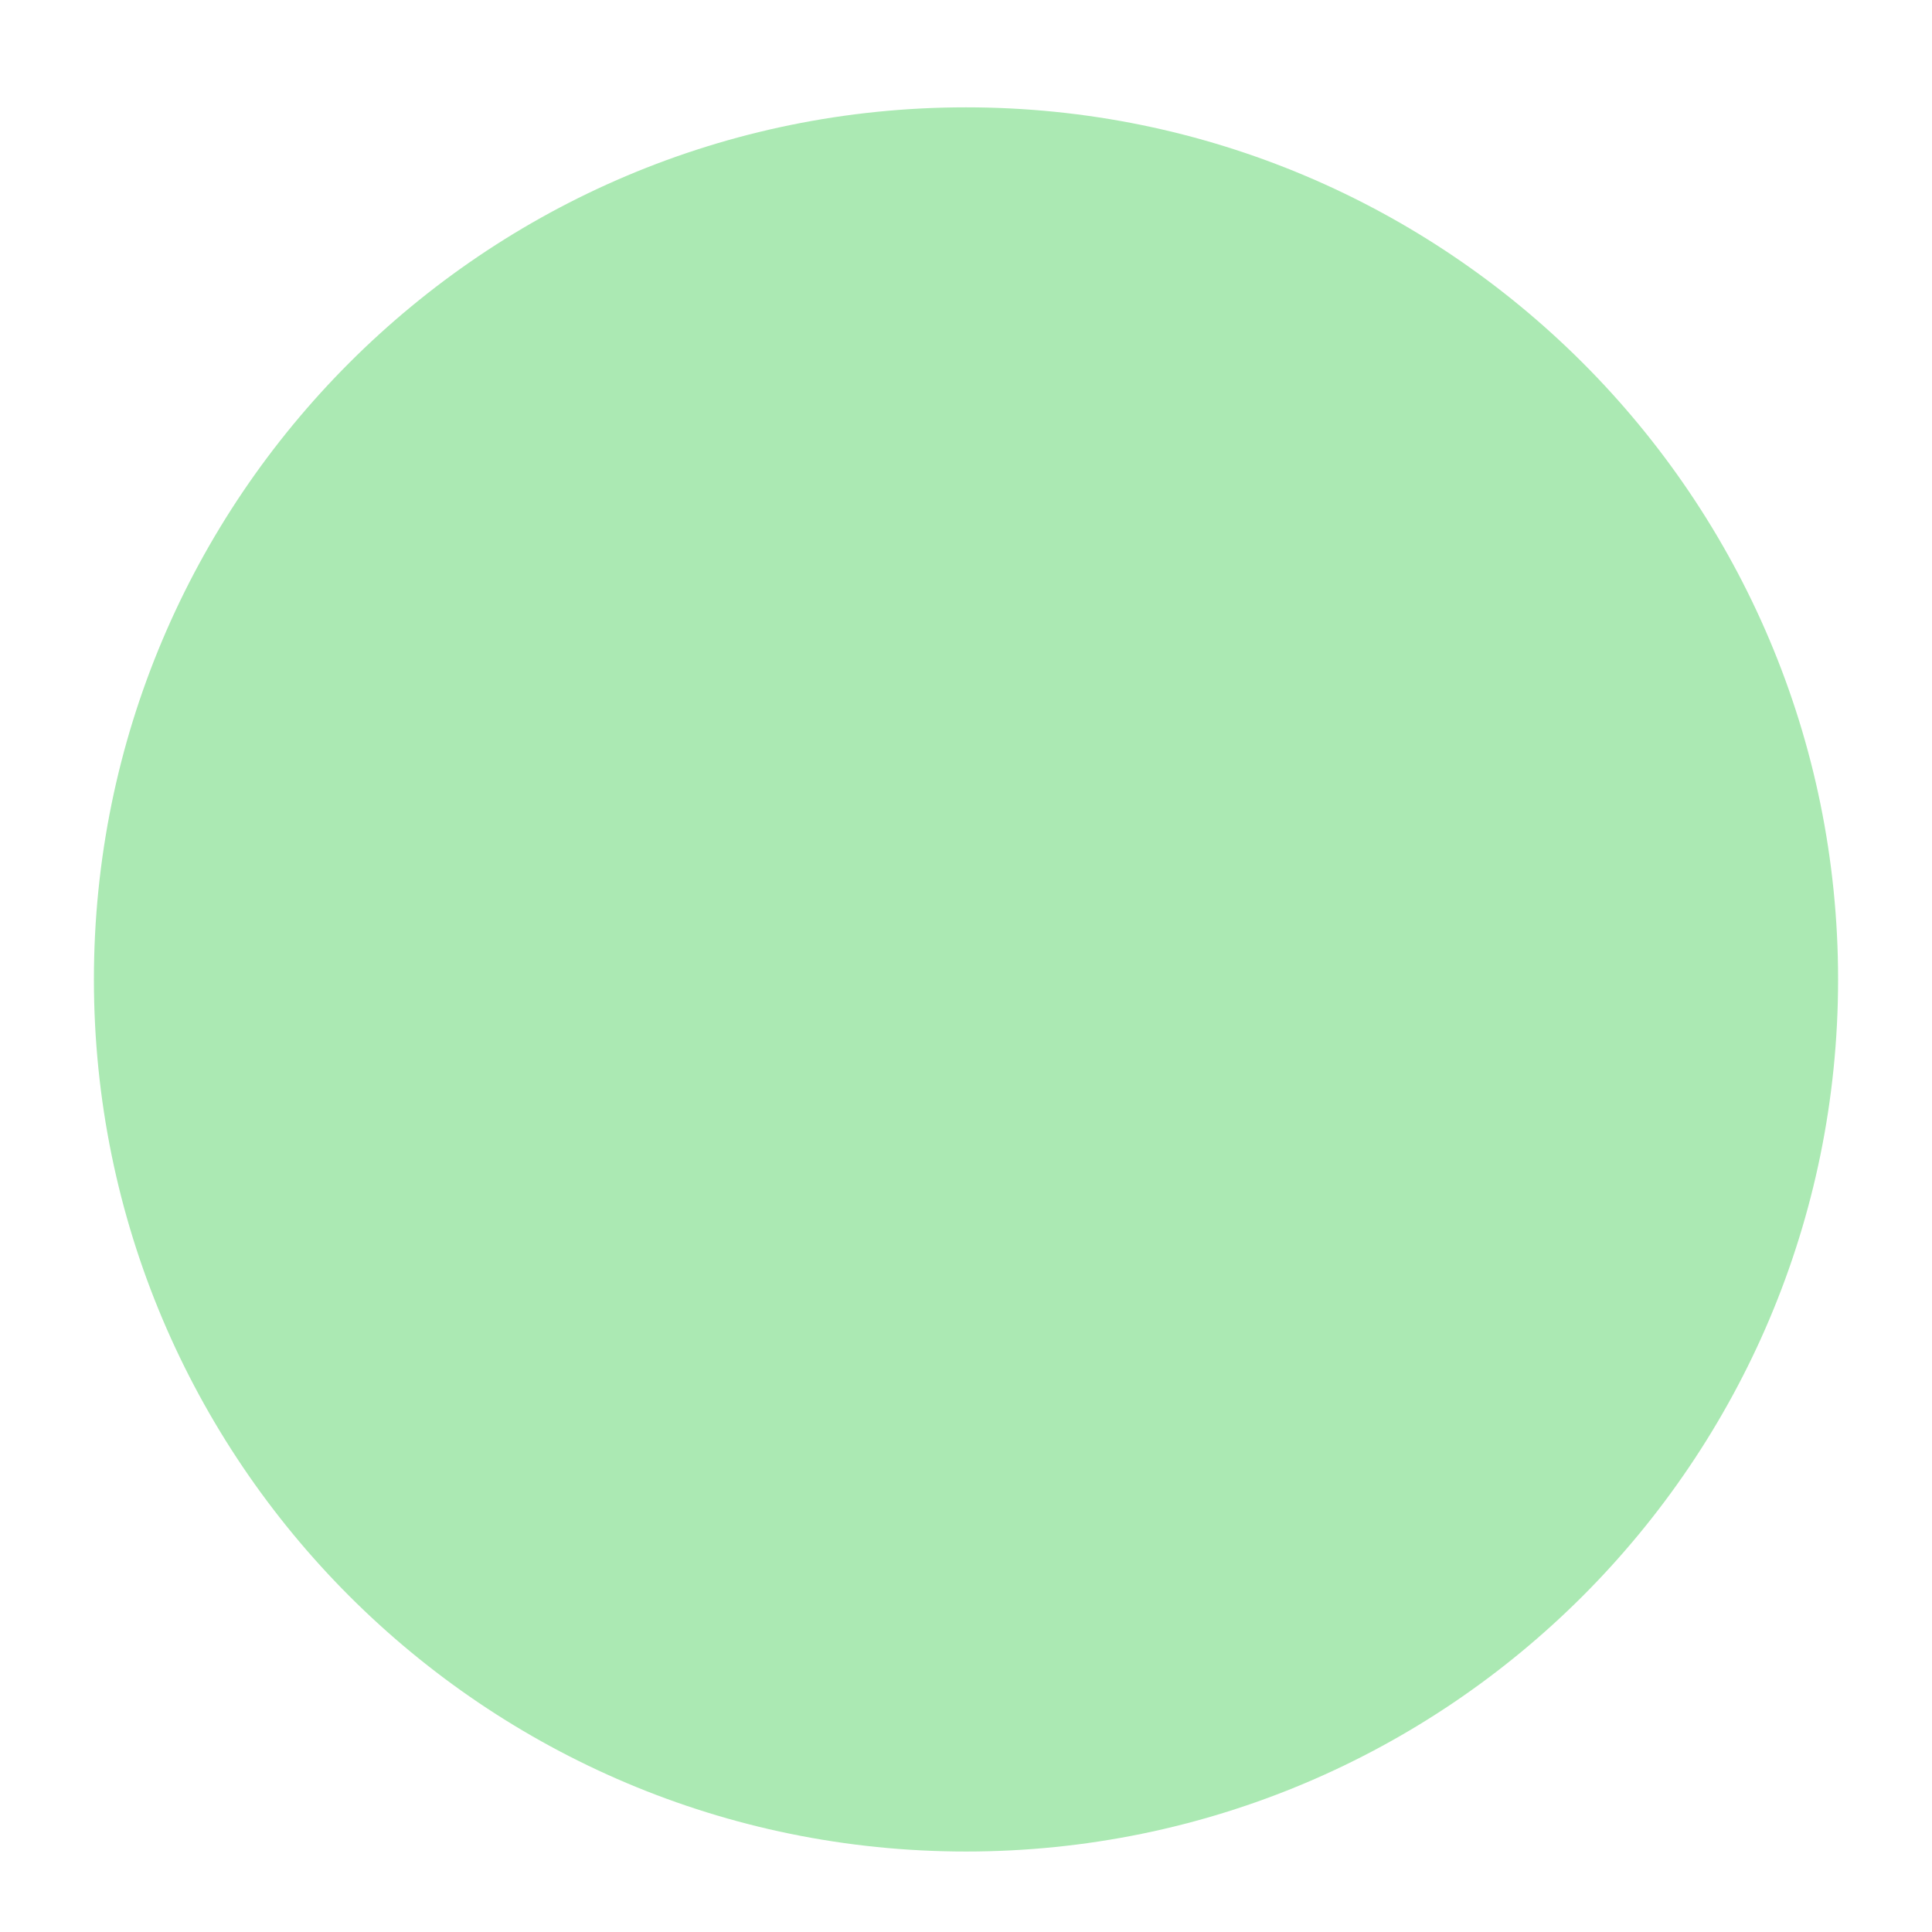
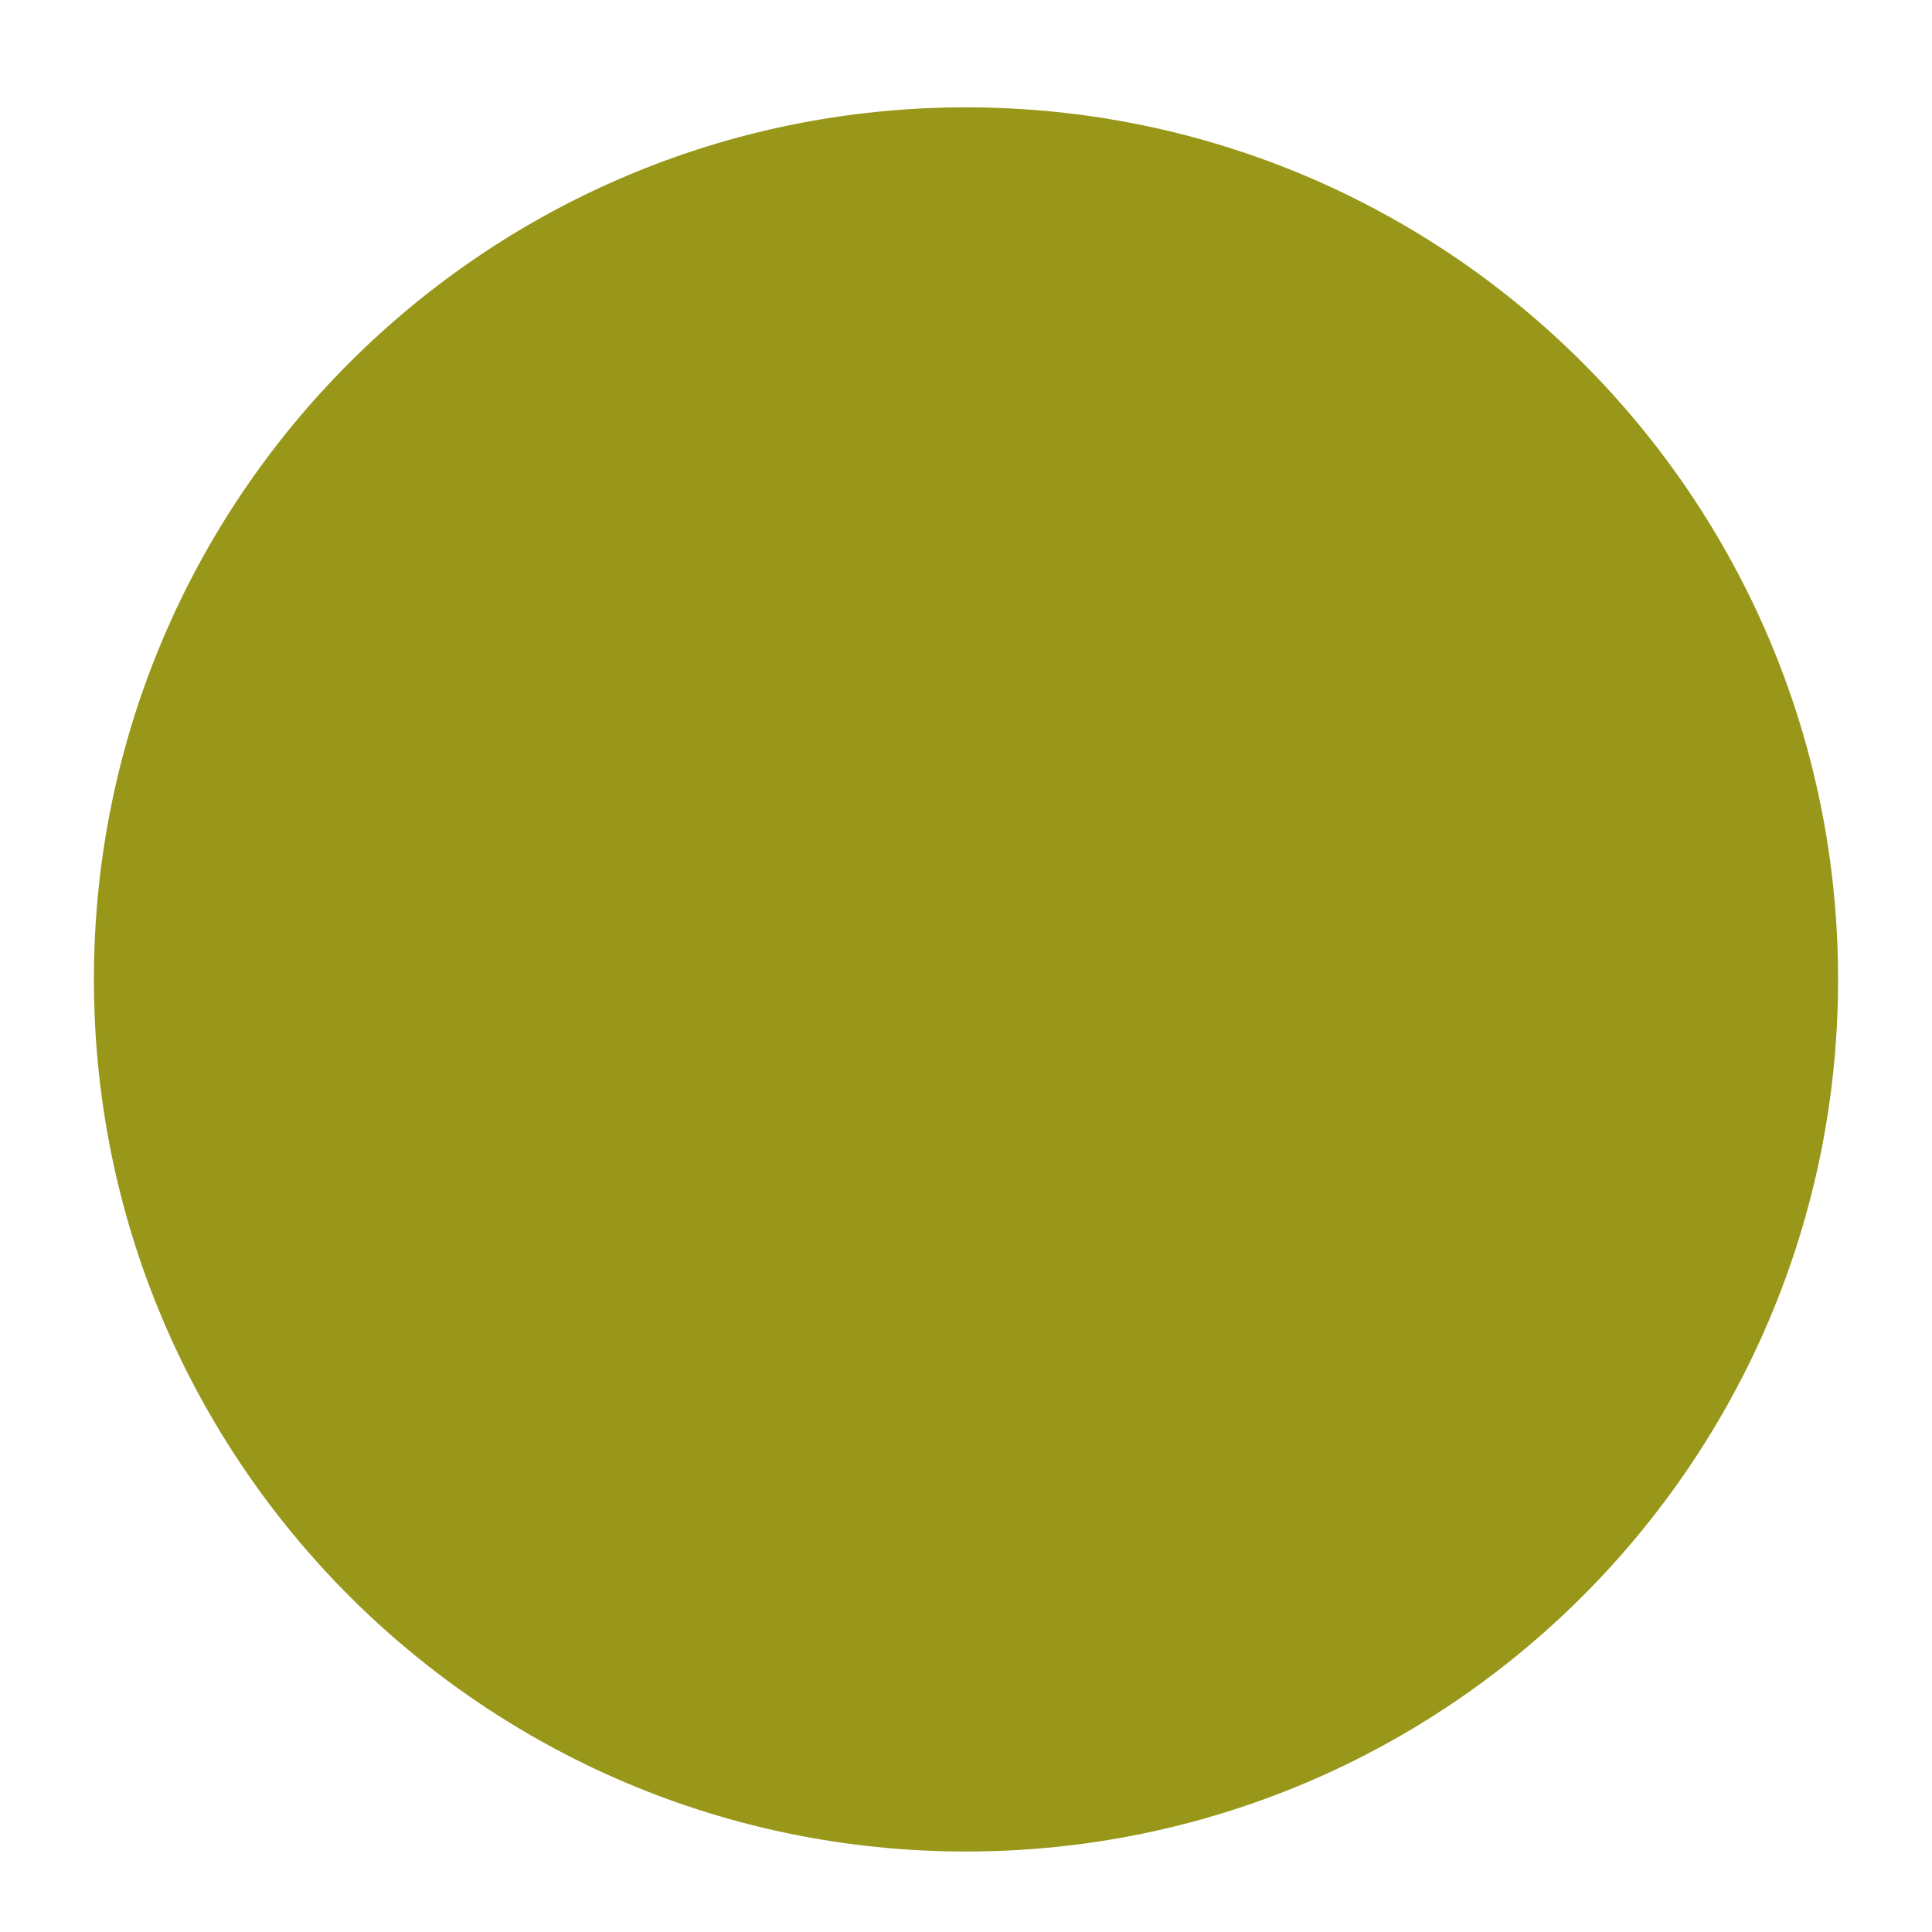
- <svg xmlns="http://www.w3.org/2000/svg" version="1.1" id="Layer_1" x="0px" y="0px" fill="#ABE9B3" width="120px" height="120px" viewBox="0 0 120 120" enable-background="new 0 0 120 120" xml:space="preserve">
+ <svg xmlns="http://www.w3.org/2000/svg" version="1.1" id="Layer_1" x="0px" y="0px" fill="#98971a" width="120px" height="120px" viewBox="0 0 120 120" enable-background="new 0 0 120 120" xml:space="preserve">
  <circle cx="60" cy="60.834" r="54.167" />
</svg>
